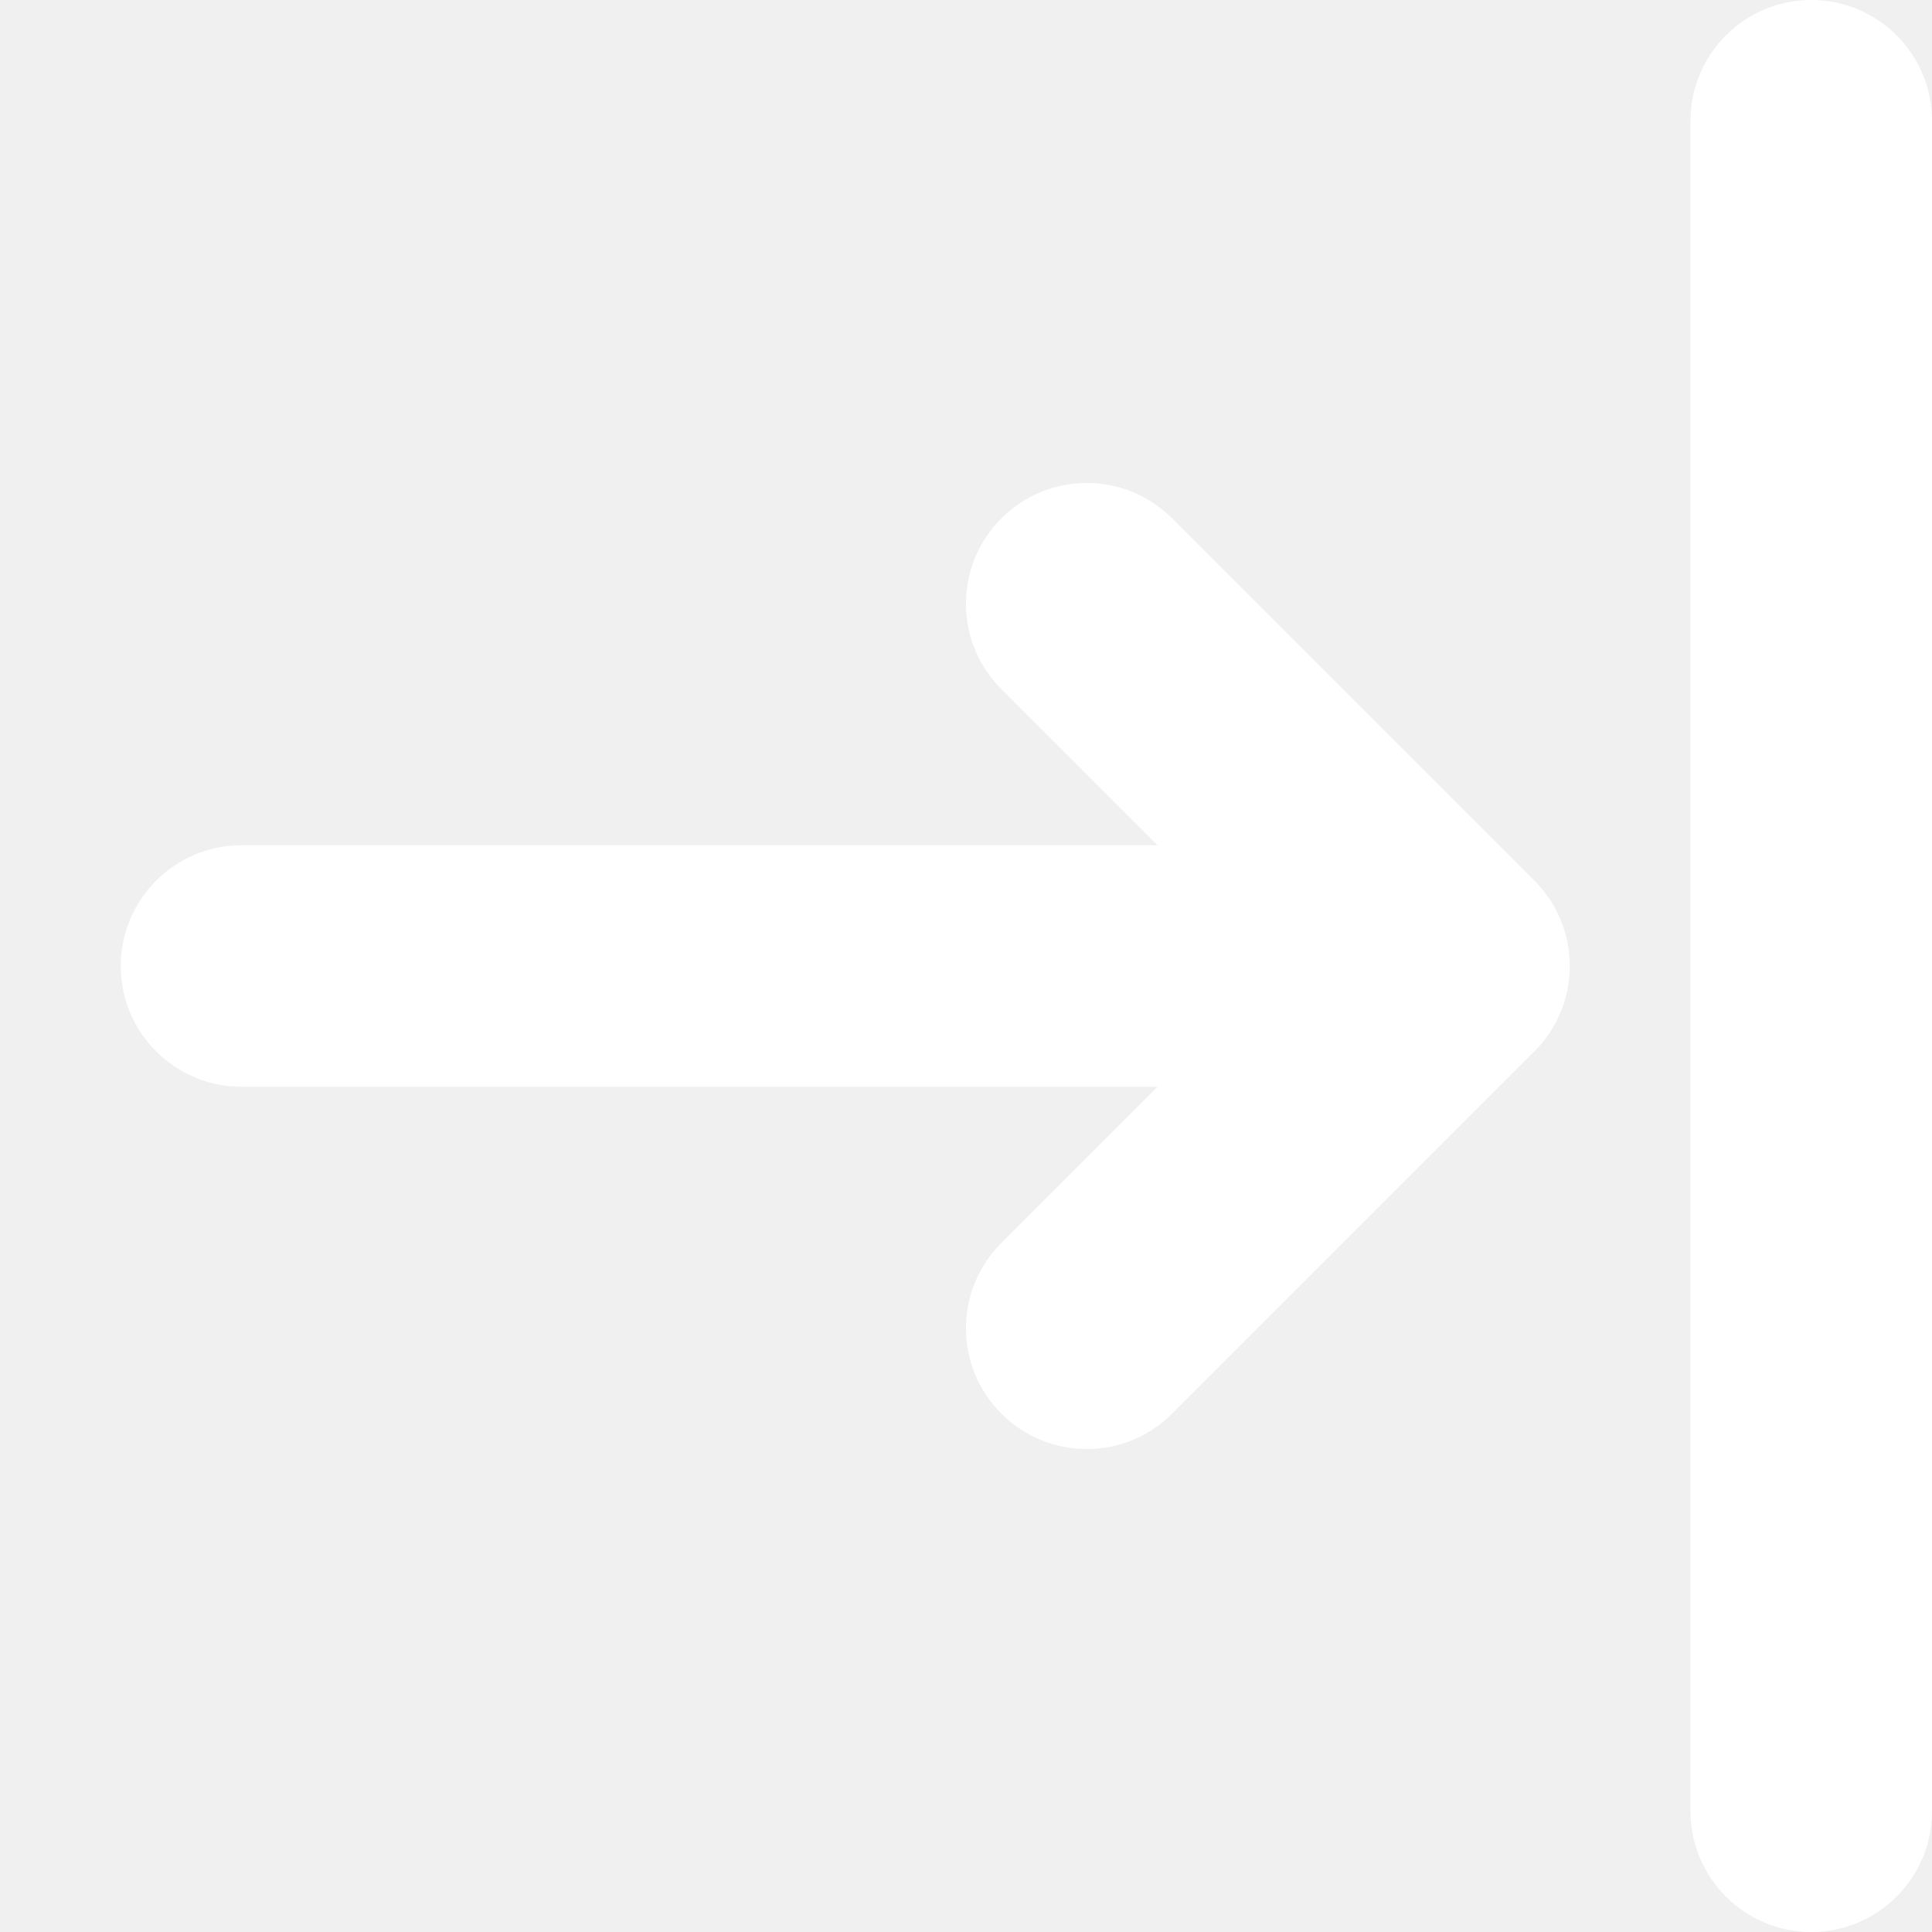
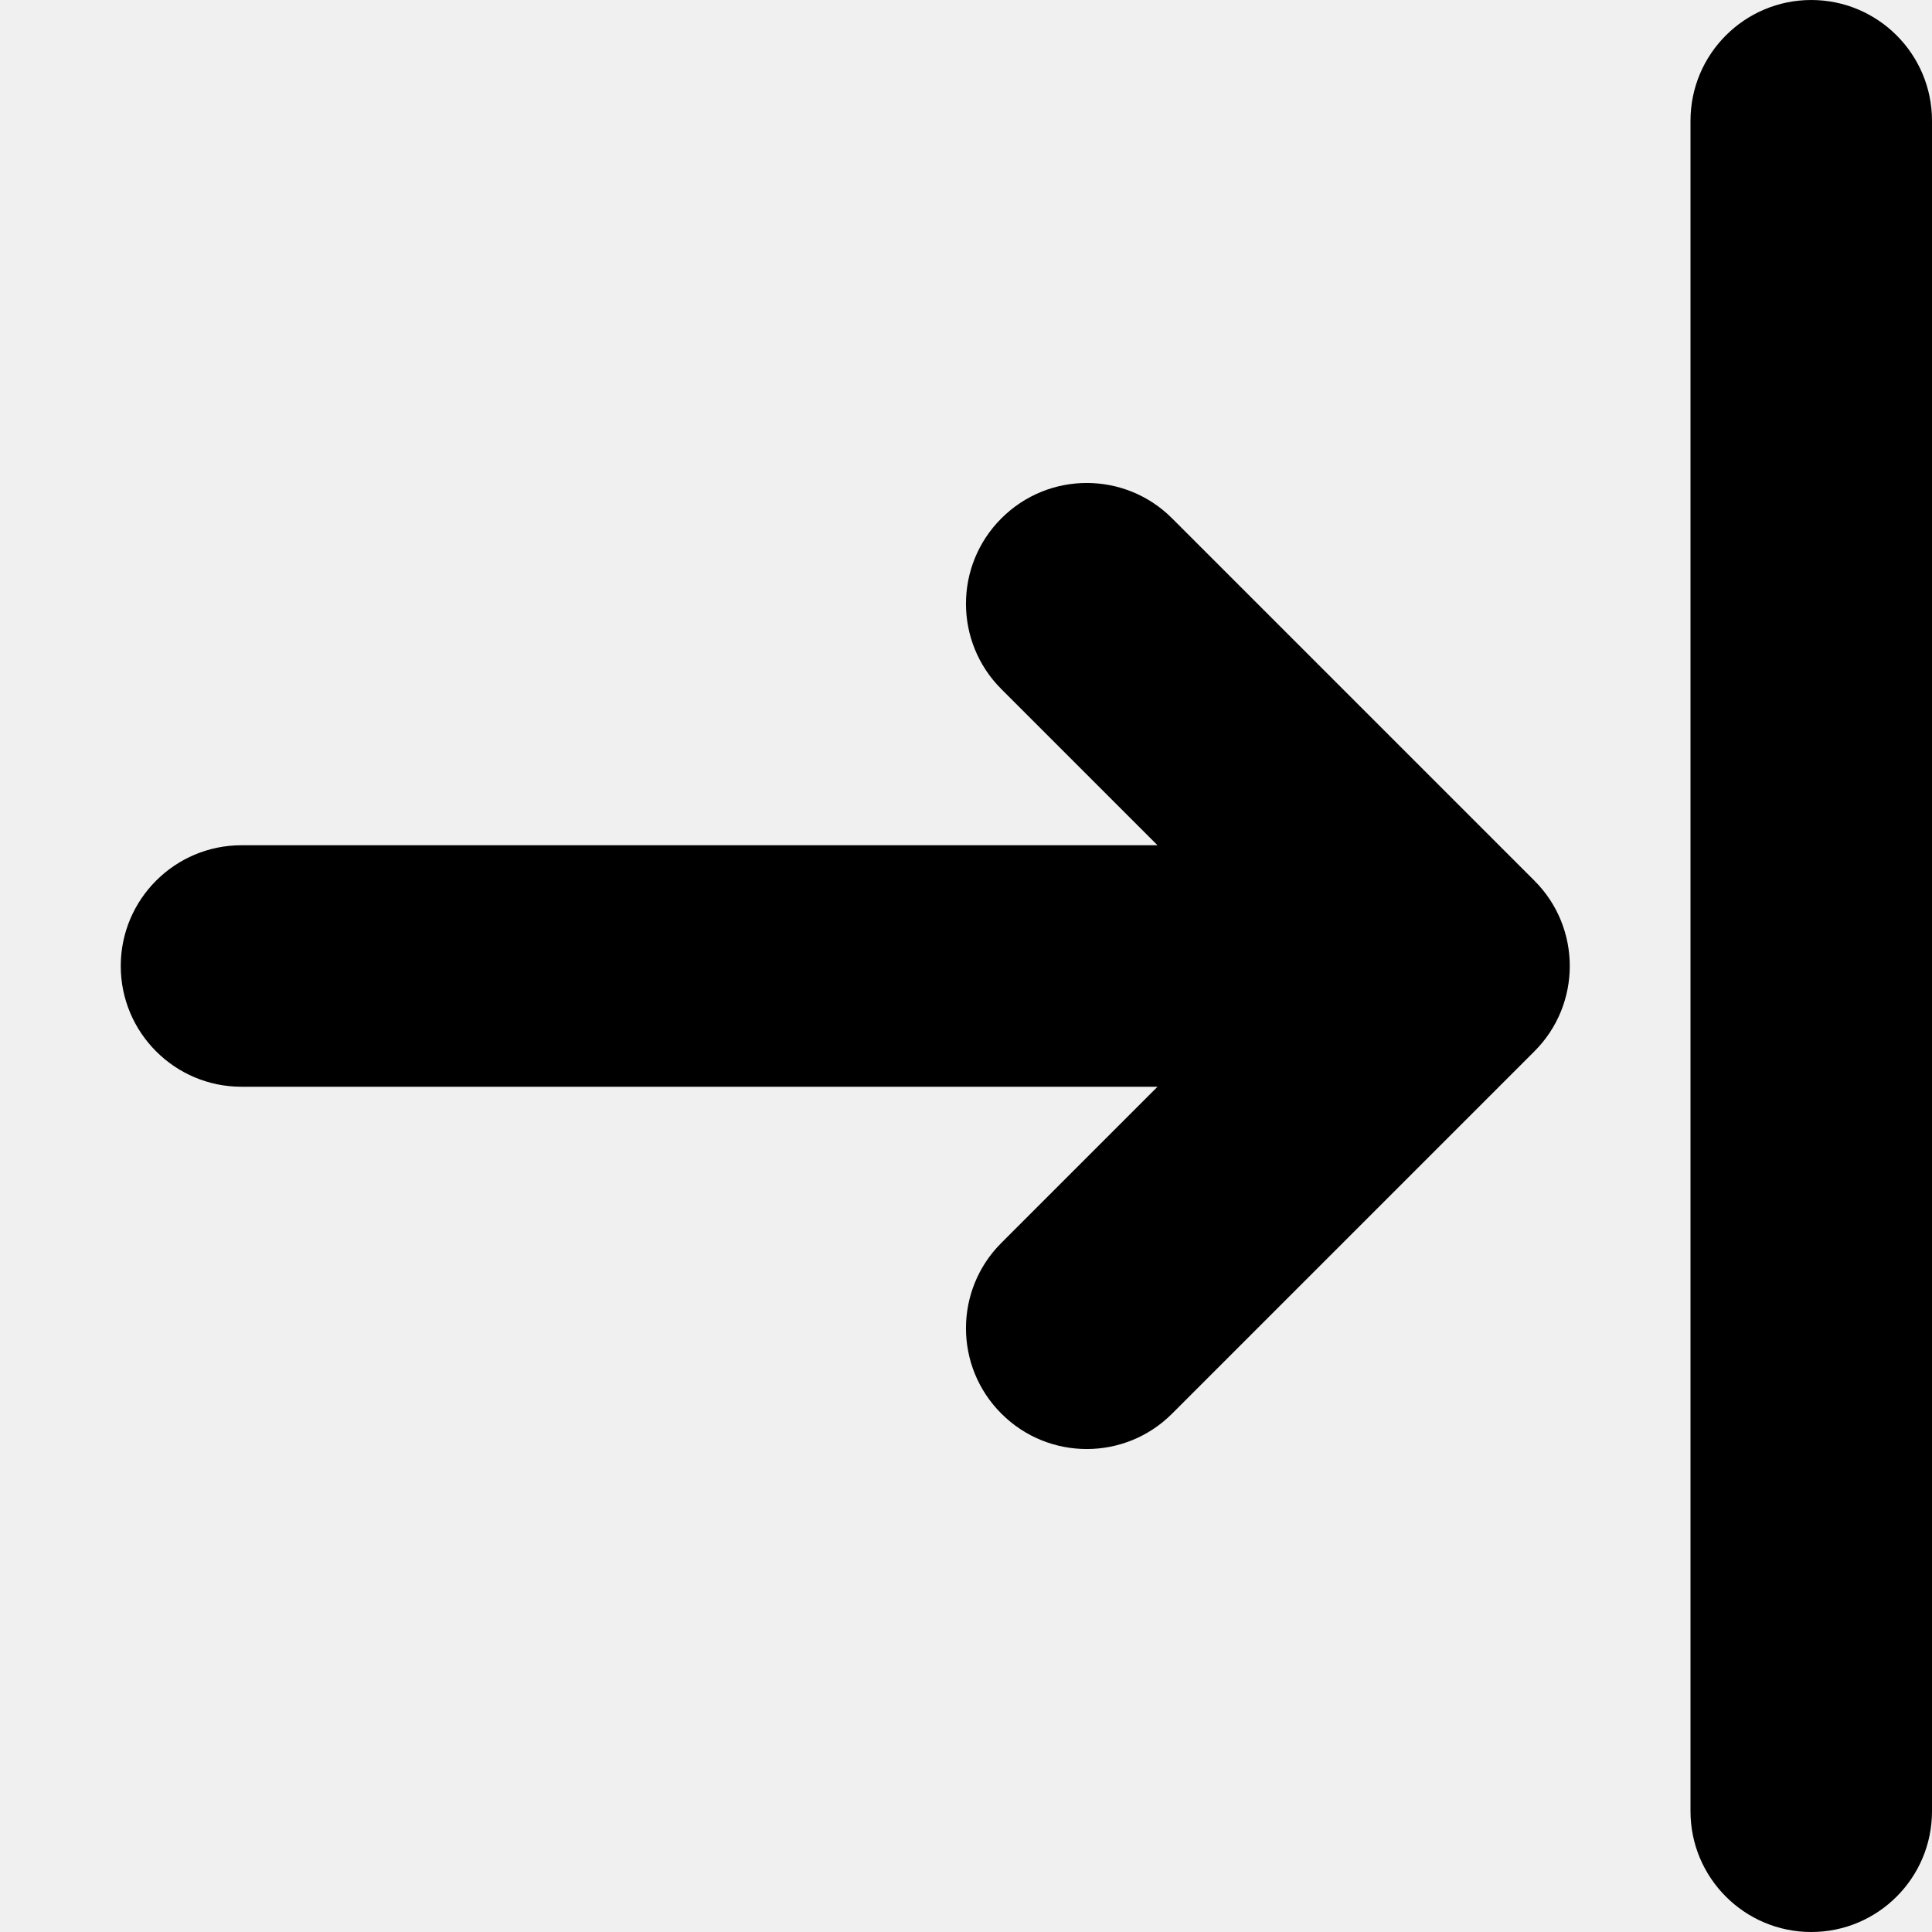
<svg xmlns="http://www.w3.org/2000/svg" width="16" height="16" viewBox="0 0 16 16">
-   <path fill="#fff" fill-rule="evenodd" d="M295.5,102.914 L294.207,104.207 C293.817,104.598 293.183,104.598 292.793,104.207 C292.402,103.817 292.402,103.183 292.793,102.793 L295.793,99.793 C296.183,99.402 296.817,99.402 297.207,99.793 L300.207,102.793 C300.598,103.183 300.598,103.817 300.207,104.207 C299.817,104.598 299.183,104.598 298.793,104.207 L297.5,102.914 L297.5,110.5 C297.5,111.052 297.052,111.5 296.5,111.5 C295.948,111.5 295.5,111.052 295.5,110.5 L295.5,102.914 Z M289.5,98.5 L303.5,98.5 C304.052,98.5 304.5,98.052 304.5,97.5 C304.5,96.948 304.052,96.5 303.5,96.5 L289.5,96.5 C288.948,96.5 288.5,96.948 288.5,97.5 C288.5,98.052 288.948,98.5 289.5,98.5 Z" transform="rotate(90 200.5 -88)" />
+   <path fill-rule="evenodd" d="M295.5,102.914 L294.207,104.207 C293.817,104.598 293.183,104.598 292.793,104.207 C292.402,103.817 292.402,103.183 292.793,102.793 L295.793,99.793 C296.183,99.402 296.817,99.402 297.207,99.793 L300.207,102.793 C300.598,103.183 300.598,103.817 300.207,104.207 C299.817,104.598 299.183,104.598 298.793,104.207 L297.5,102.914 L297.5,110.5 C297.5,111.052 297.052,111.5 296.5,111.5 C295.948,111.5 295.5,111.052 295.5,110.5 L295.5,102.914 Z M289.5,98.5 L303.5,98.5 C304.052,98.5 304.5,98.052 304.5,97.5 C304.5,96.948 304.052,96.5 303.5,96.5 L289.5,96.5 C288.948,96.5 288.5,96.948 288.5,97.5 C288.5,98.052 288.948,98.5 289.5,98.5 Z" transform="rotate(90 200.5 -88)" />
</svg>
